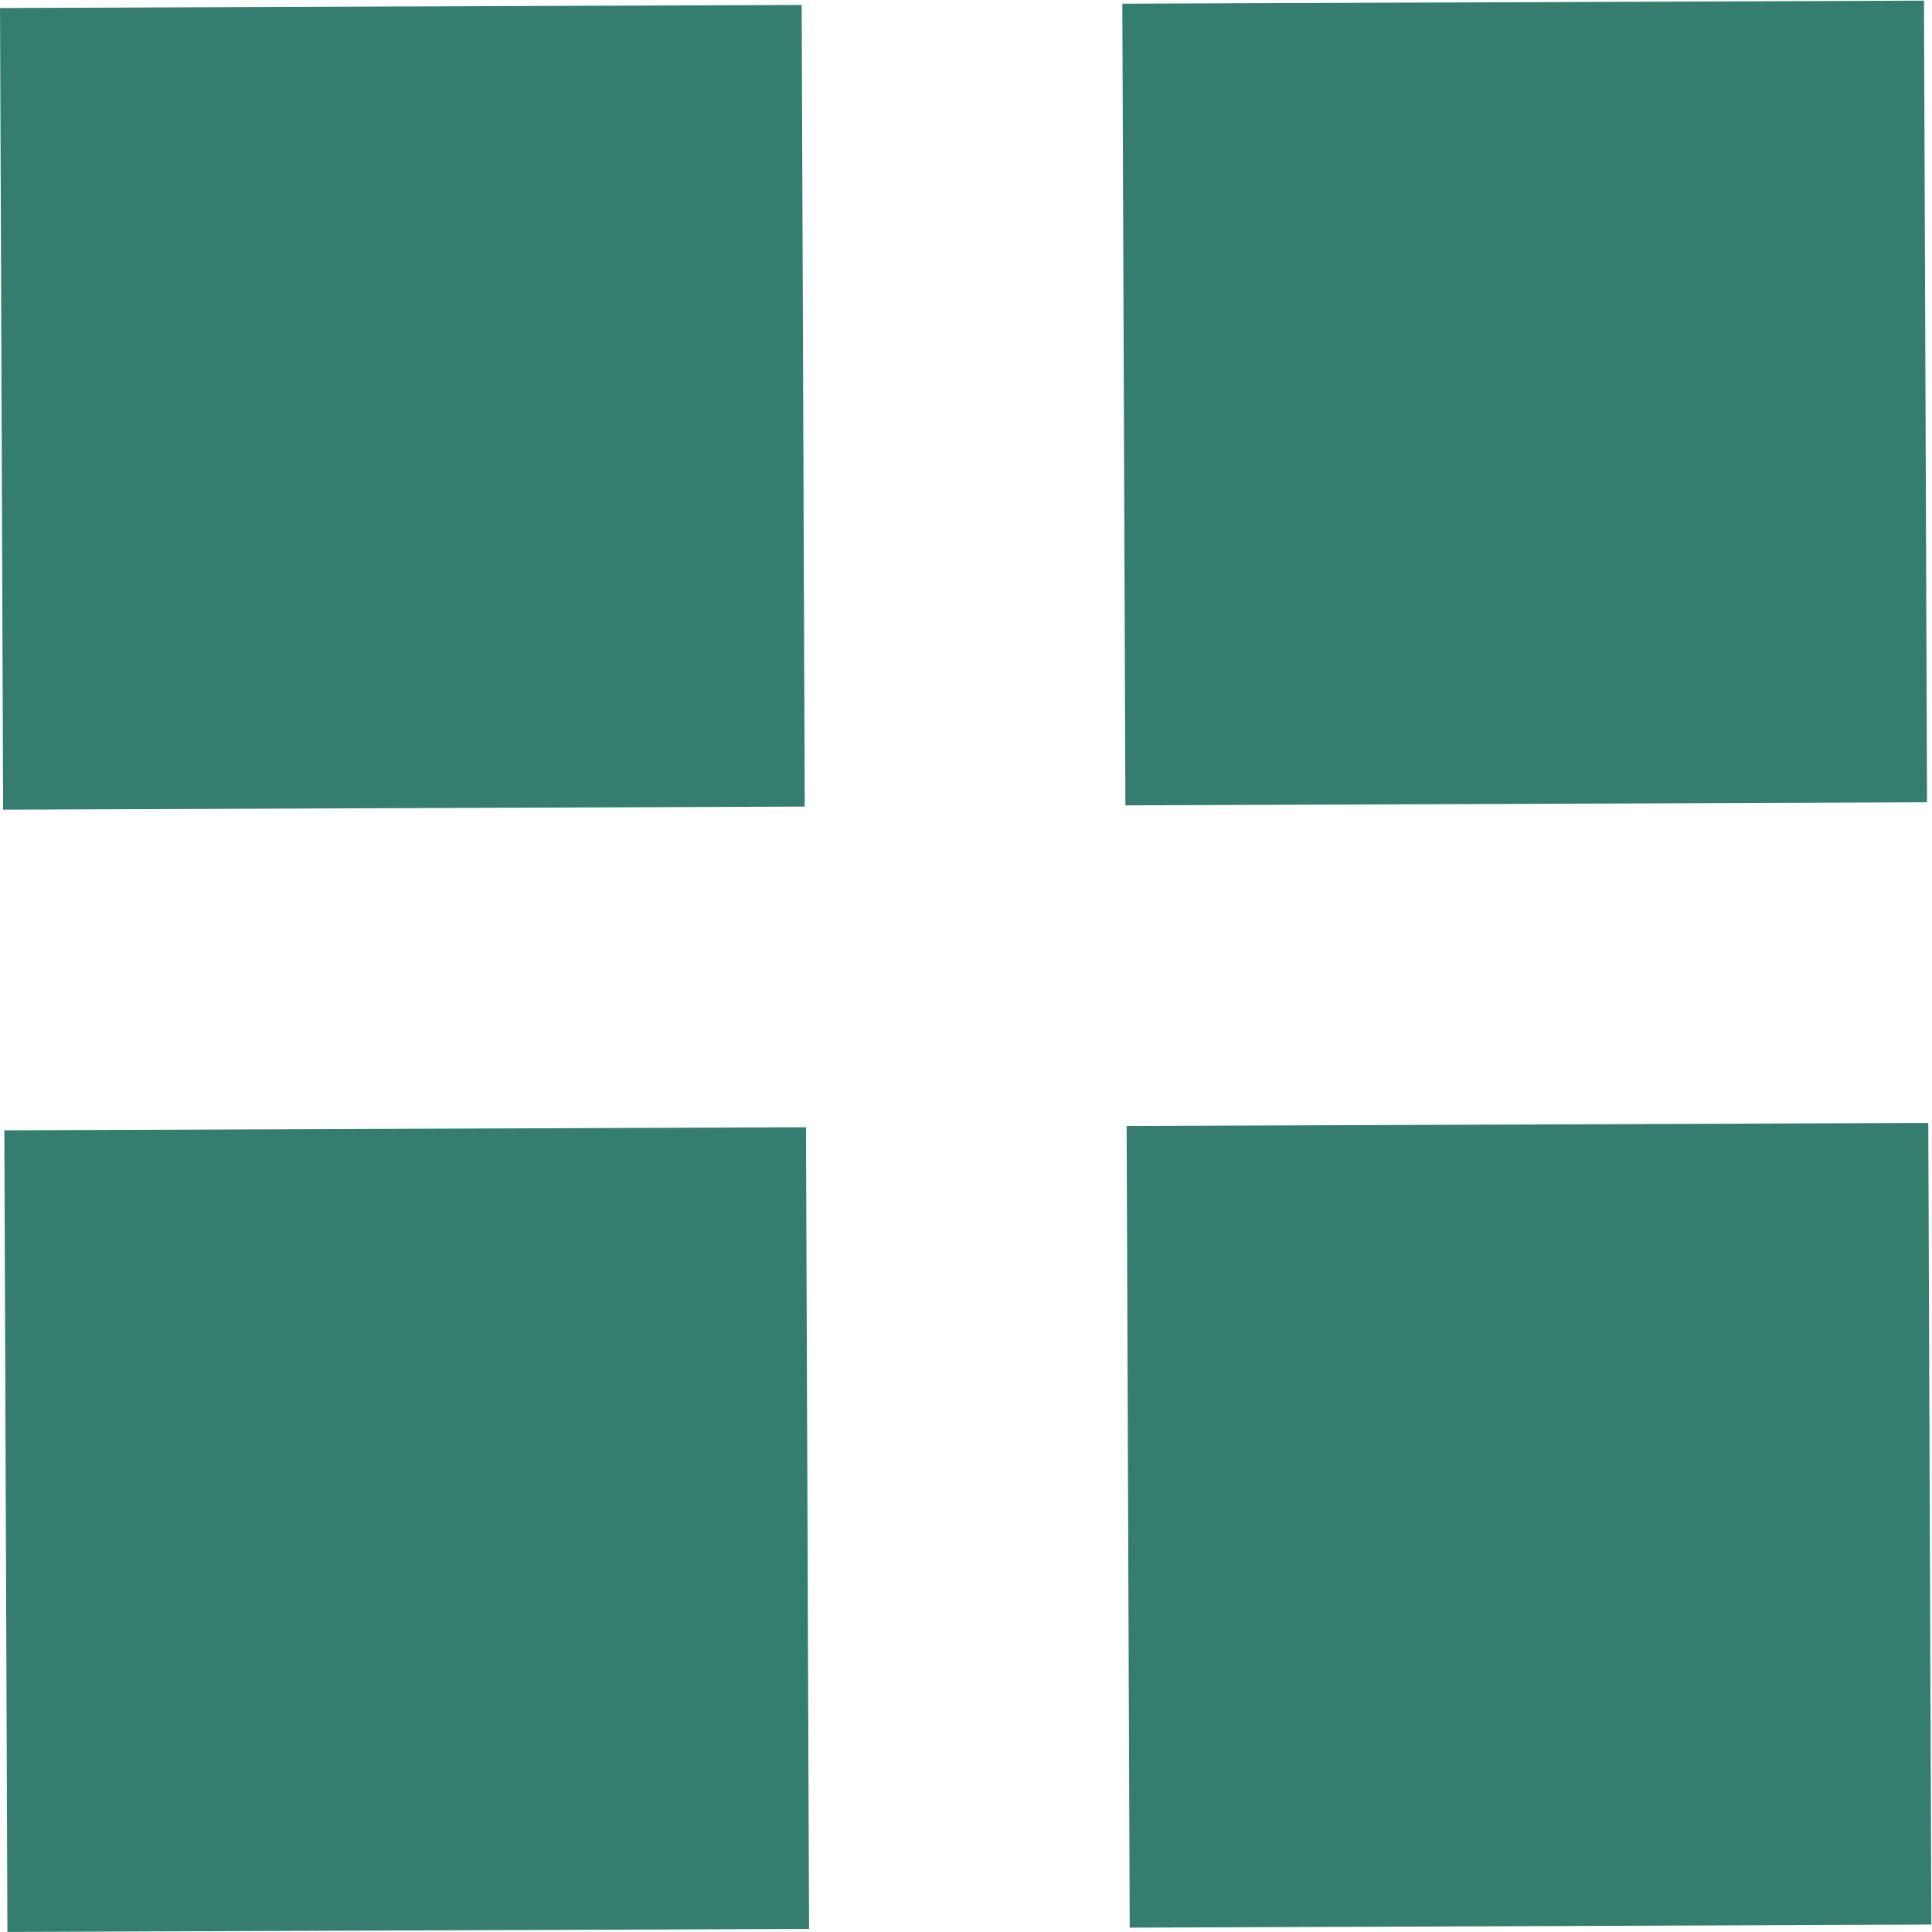
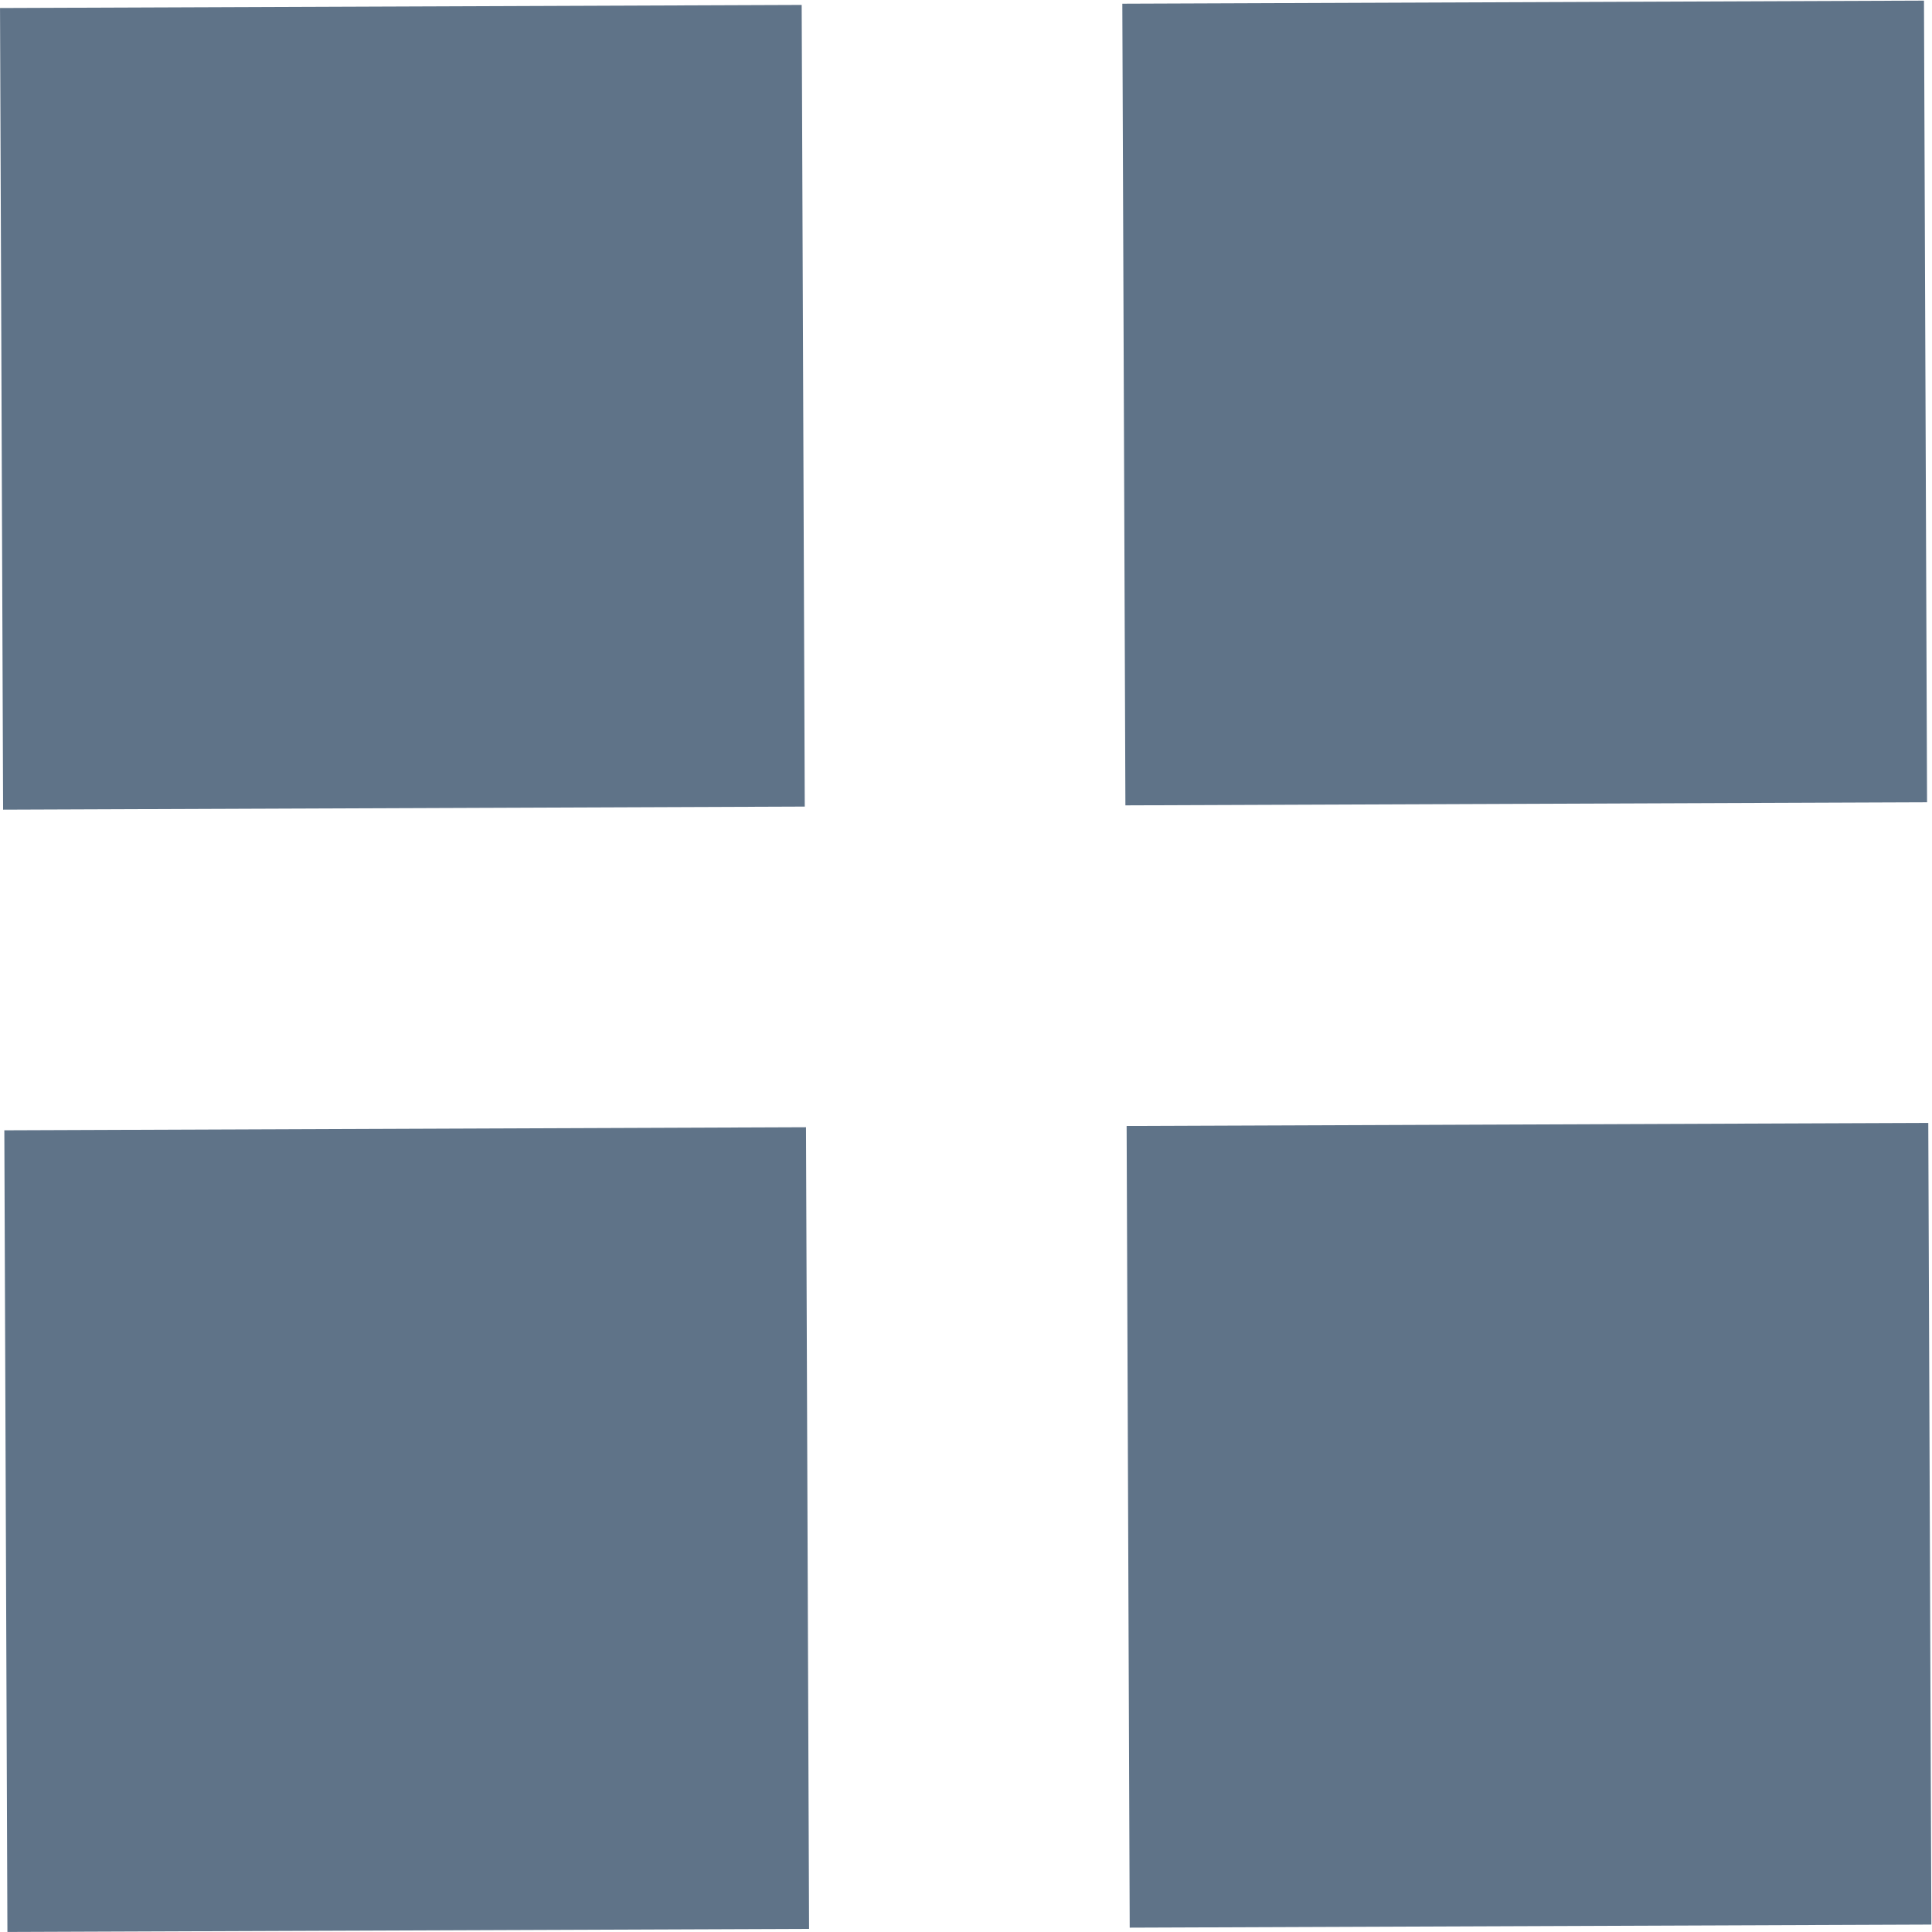
<svg xmlns="http://www.w3.org/2000/svg" viewBox="0 0 12.05 12.05">
  <defs>
-     <style>.cls-1{fill:#357e6f;}</style>
+     <style>.cls-1{fill:#5f7388;}</style>
  </defs>
  <g id="Layer_2" data-name="Layer 2">
    <g id="Layer_1-2" data-name="Layer 1">
      <rect class="cls-1" x="0.01" y="0.04" width="5" height="5" transform="translate(-0.01 0.01) rotate(-0.22)" />
      <rect class="cls-1" x="7.01" y="0.01" width="5" height="5" transform="translate(-0.01 0.04) rotate(-0.22)" />
      <rect class="cls-1" x="0.04" y="7.04" width="5" height="5" transform="translate(-0.04 0.01) rotate(-0.22)" />
      <rect class="cls-1" x="7.04" y="7.01" width="5" height="5" transform="translate(-0.04 0.04) rotate(-0.22)" />
    </g>
  </g>
</svg>
